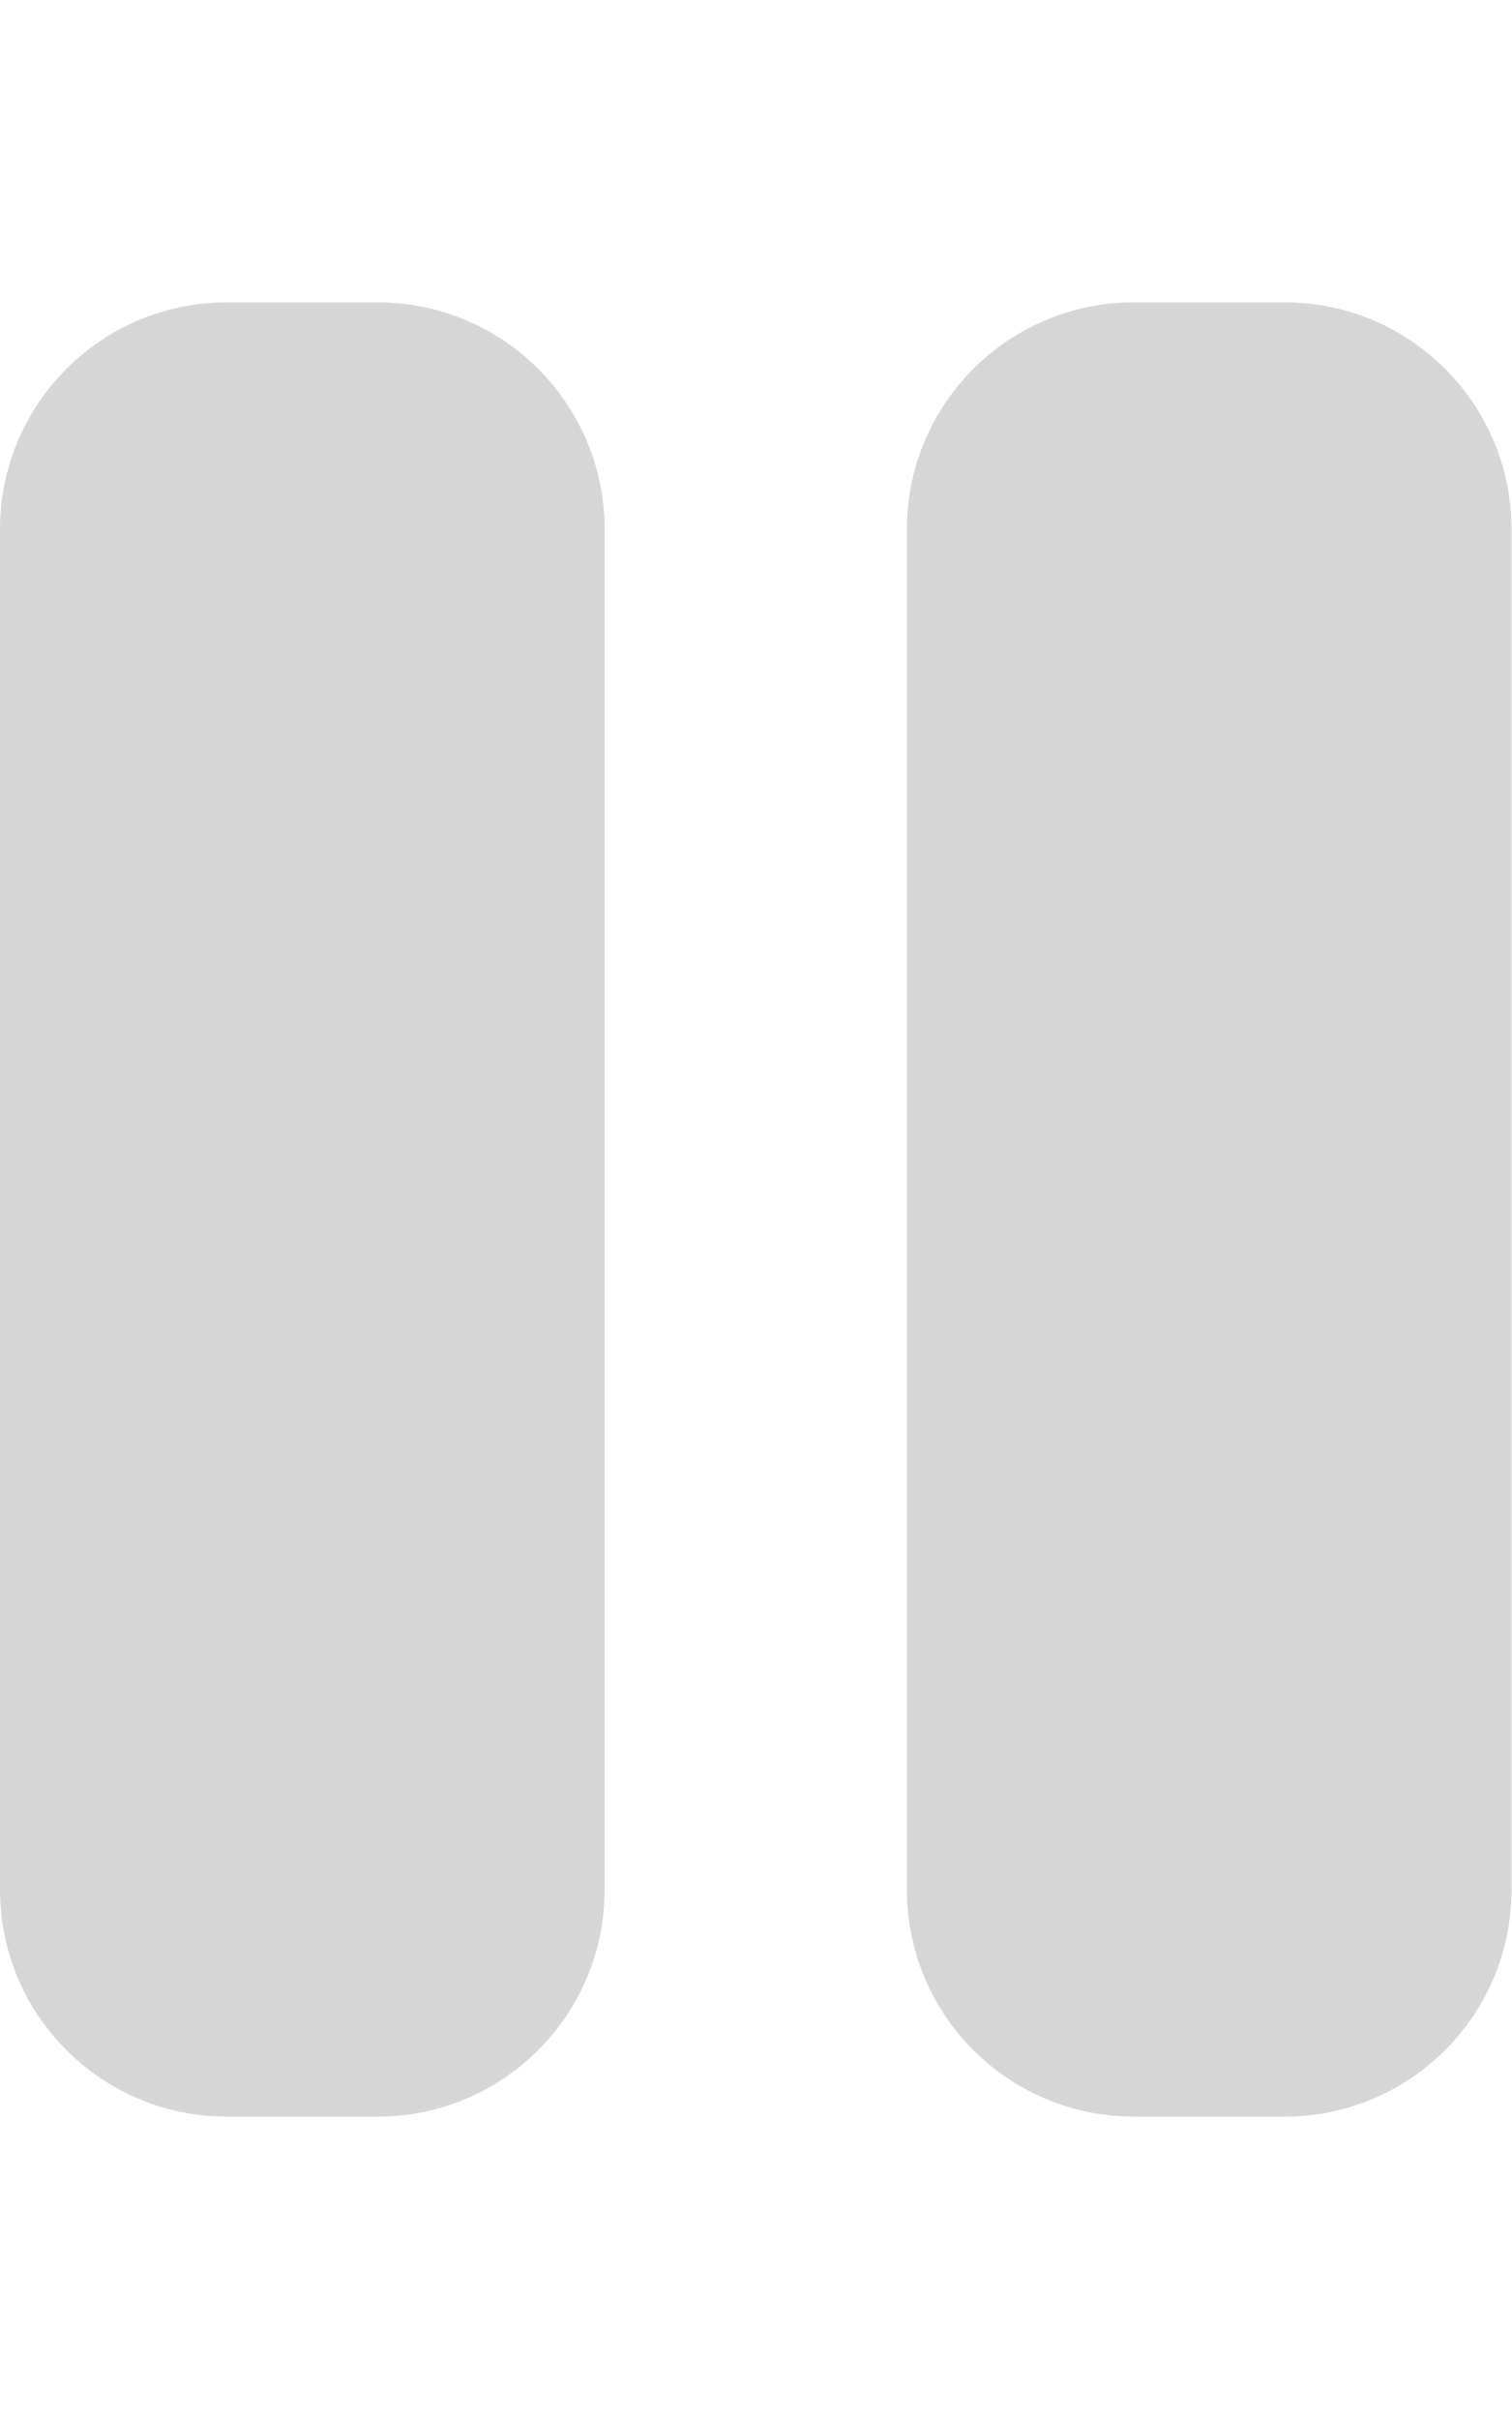
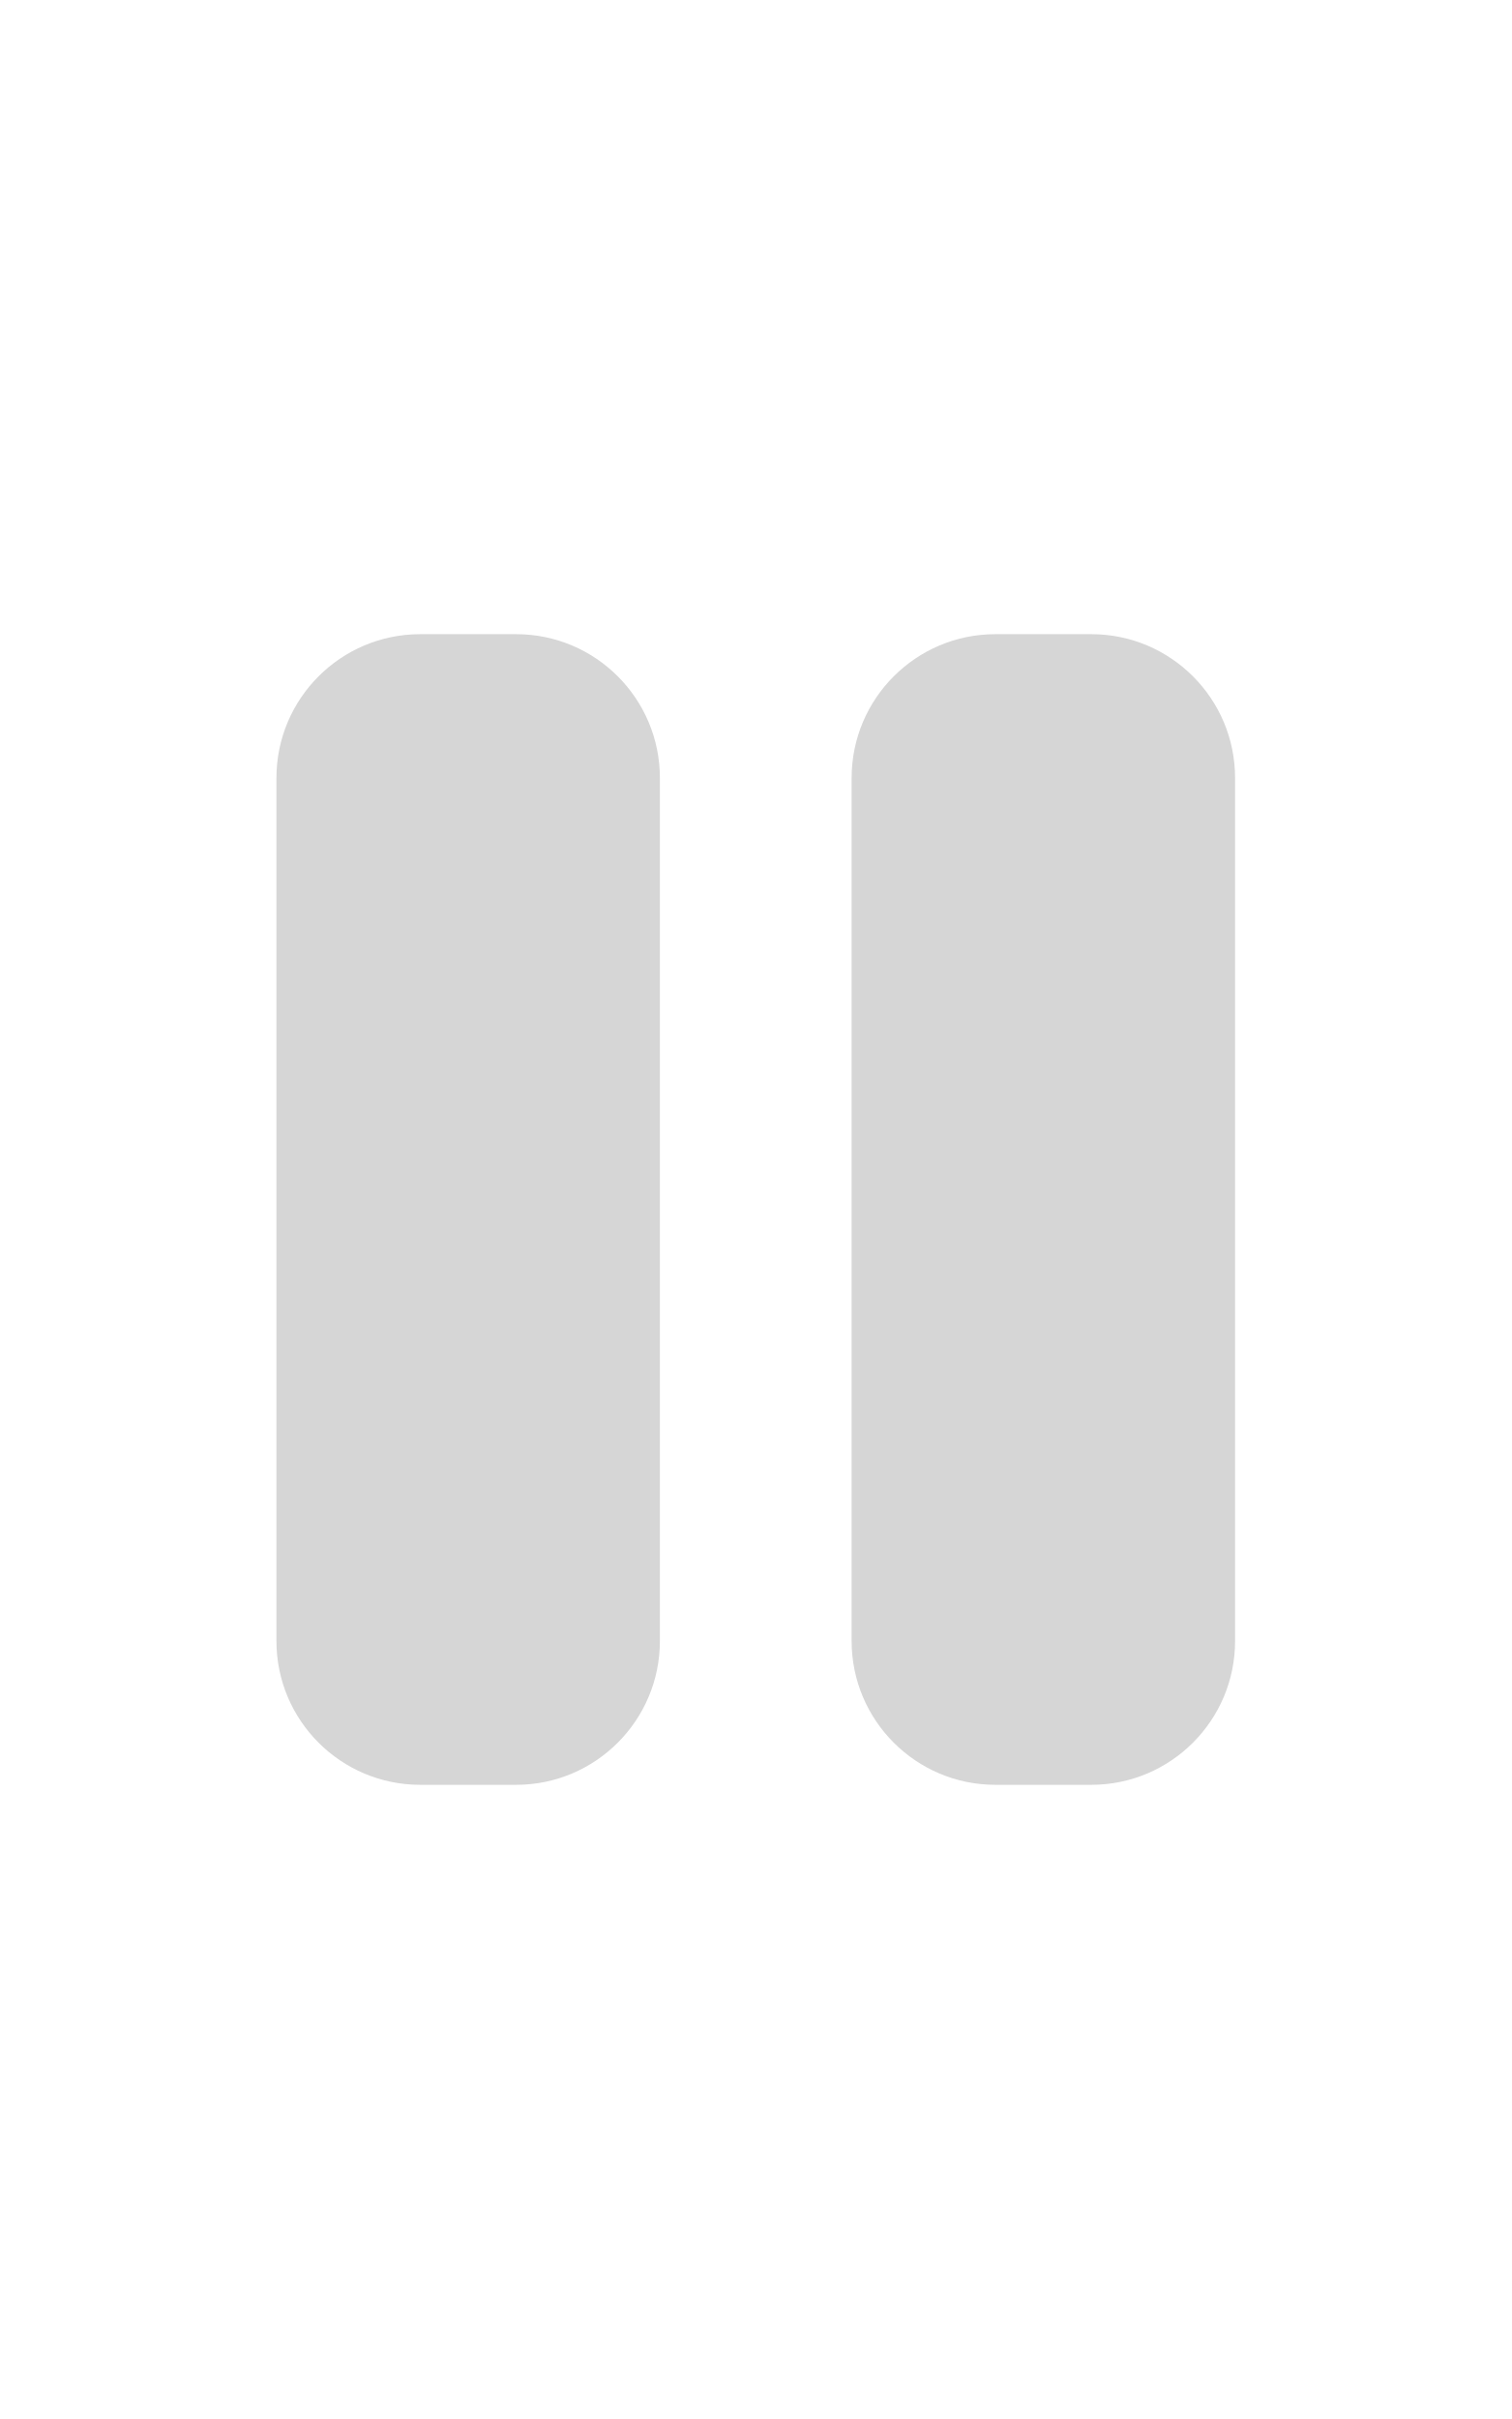
<svg xmlns="http://www.w3.org/2000/svg" viewBox="0 0 320 512">
-   <path fill="#d6d6d6" d="M48 64C21.5 64 0 85.5 0 112V400c0 26.5 21.5 48 48 48H80c26.5 0 48-21.5 48-48V112c0-26.5-21.5-48-48-48H48zm192 0c-26.5 0-48 21.5-48 48V400c0 26.5 21.5 48 48 48h32c26.5 0 48-21.5 48-48V112c0-26.5-21.5-48-48-48H240z" />
+   <path fill="#d6d6d6" d="m 88.967,134.229 c -16.807,0 -30.443,13.636 -30.443,30.443 v 182.657 c 0,16.807 13.636,30.443 30.443,30.443 h 20.295 c 16.807,0 30.443,-13.636 30.443,-30.443 V 164.671 c 0,-16.807 -13.636,-30.443 -30.443,-30.443 z m 121.771,0 c -16.807,0 -30.443,13.636 -30.443,30.443 v 182.657 c 0,16.807 13.636,30.443 30.443,30.443 h 20.295 c 16.807,0 30.443,-13.636 30.443,-30.443 V 164.671 c 0,-16.807 -13.636,-30.443 -30.443,-30.443 z" />
</svg>
